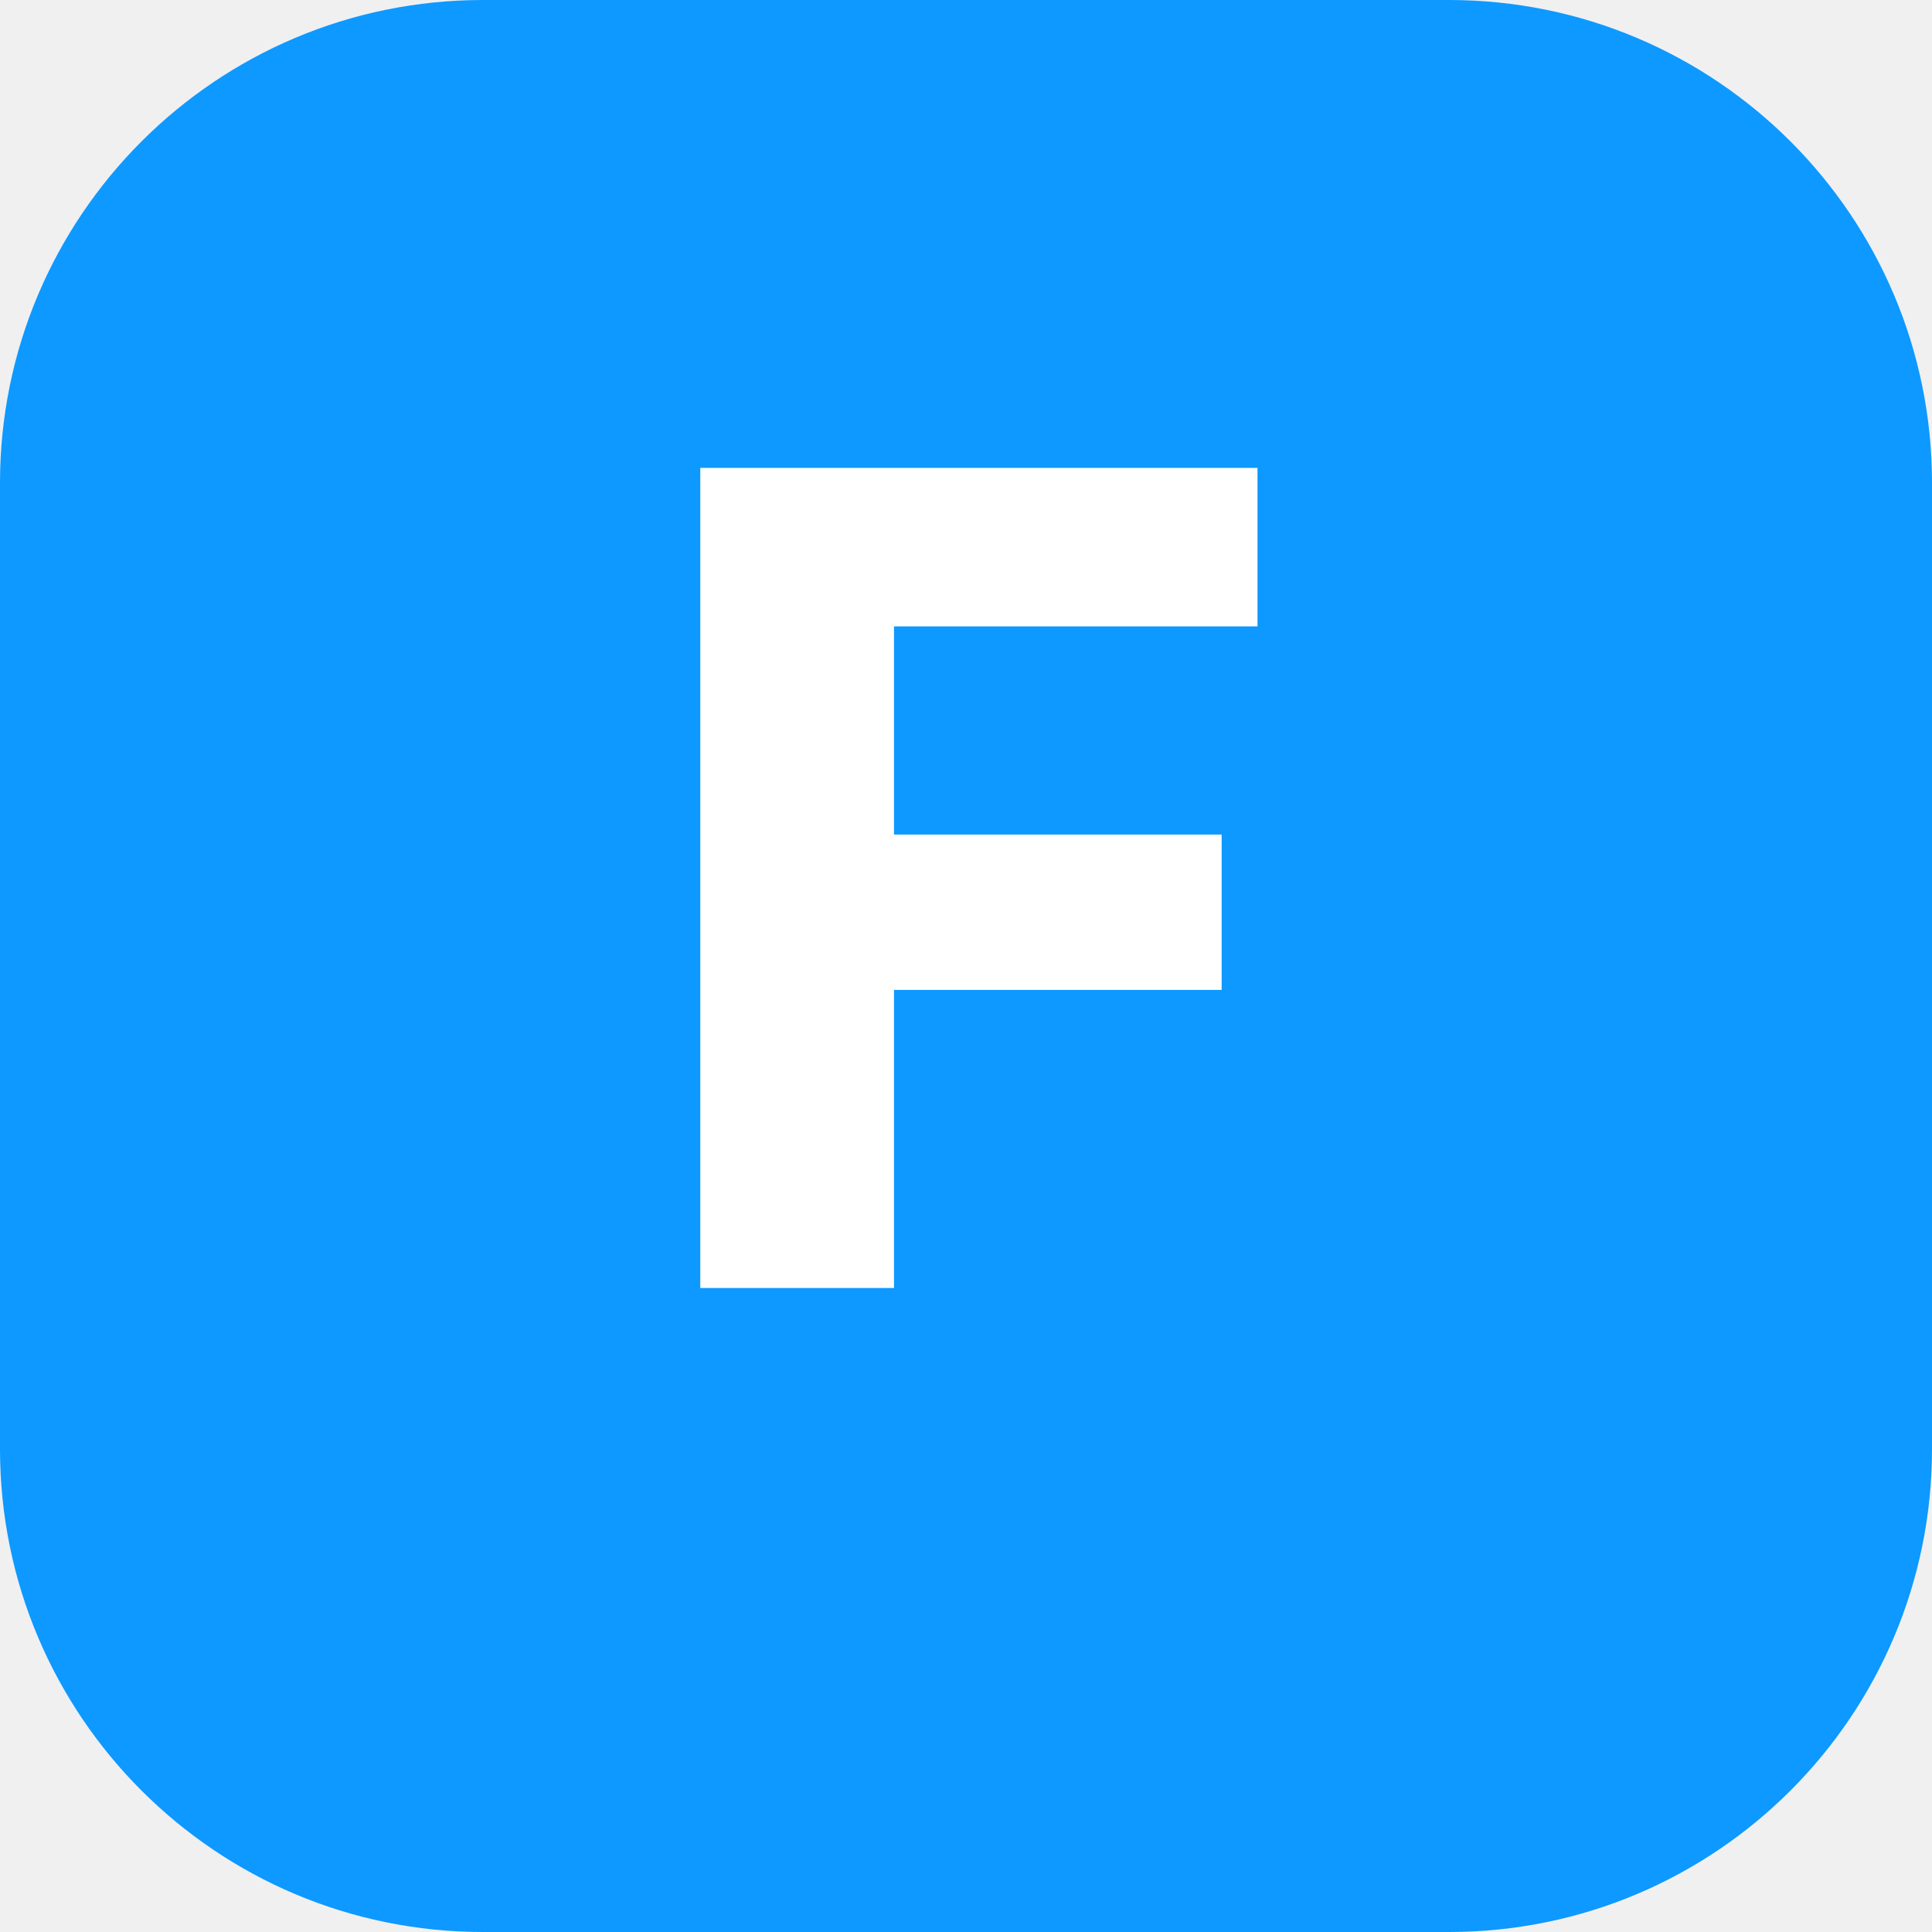
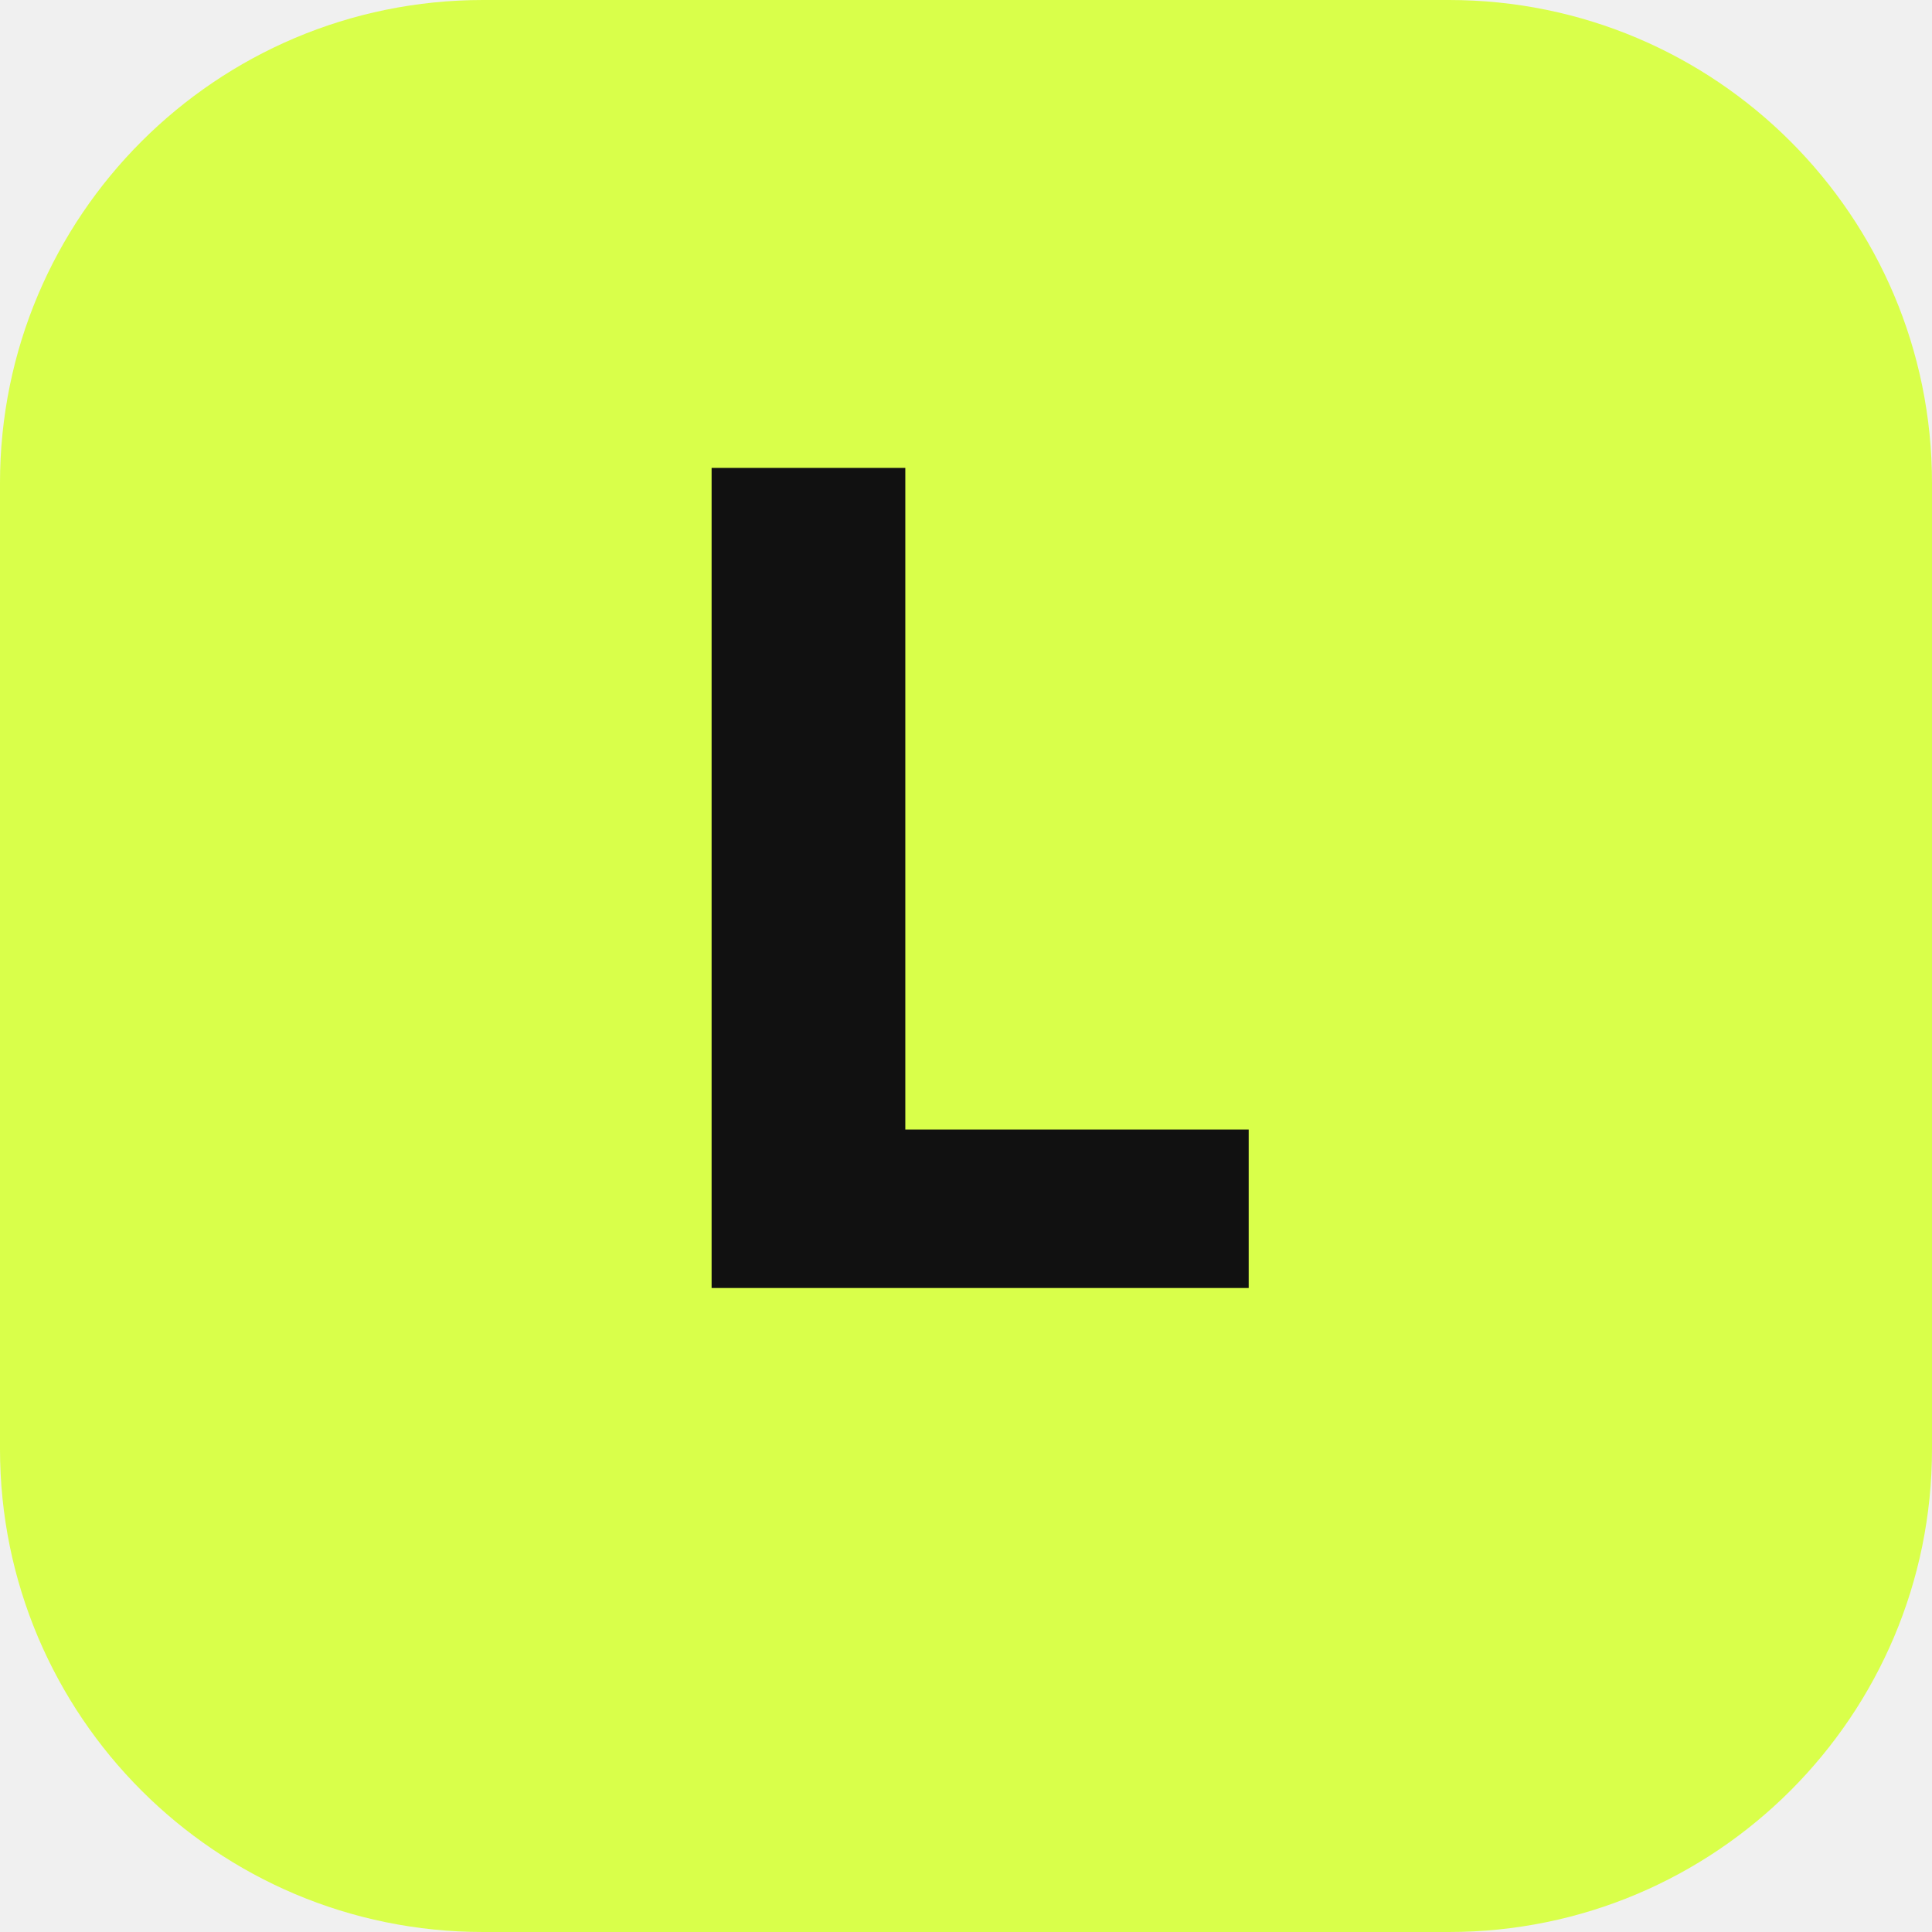
<svg xmlns="http://www.w3.org/2000/svg" viewBox="0 0 48 48">
-   <rect width="48" height="48" rx="12" fill="#0d99ff" />
-   <text x="24" y="32" font-family="Inter, Arial, sans-serif" font-size="28" font-weight="800" fill="#ffffff" text-anchor="middle">F</text>
+   <rect width="48" height="48" rx="12" fill="#D9FF4A" />
+   <text x="24" y="32" font-family="Inter, Arial, sans-serif" font-size="28" font-weight="800" fill="#111111" text-anchor="middle">L</text>
</svg>
